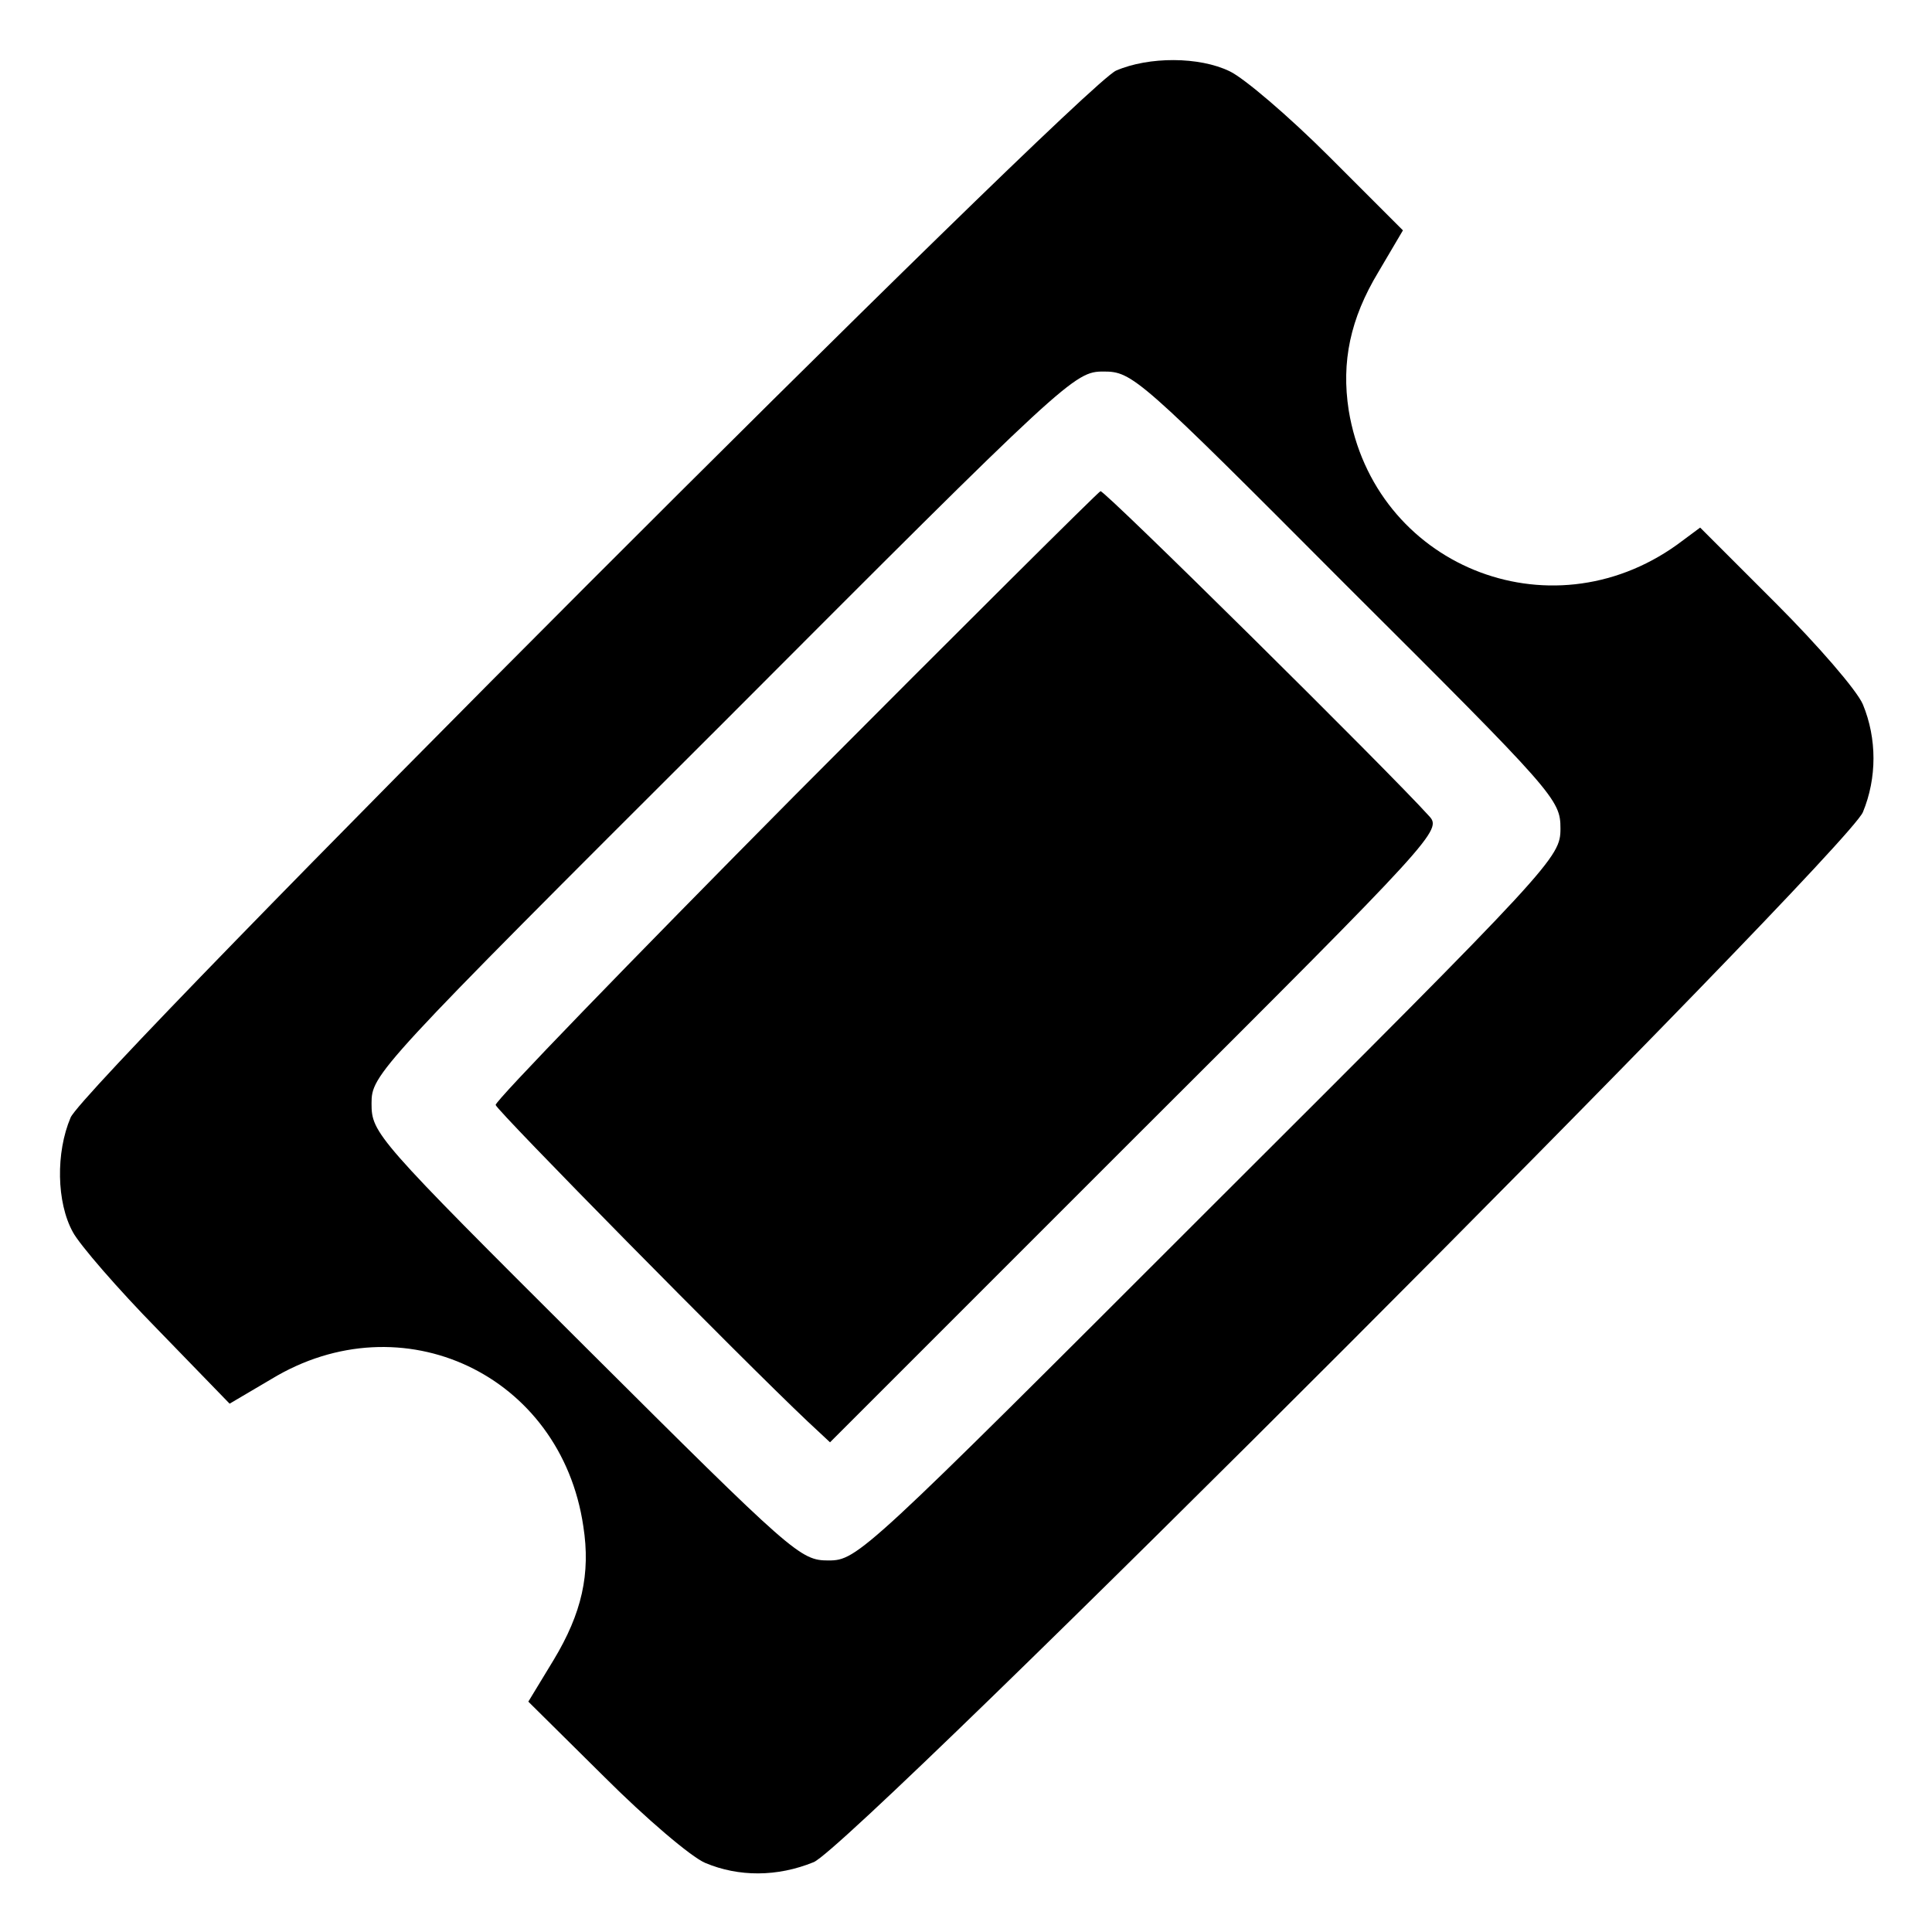
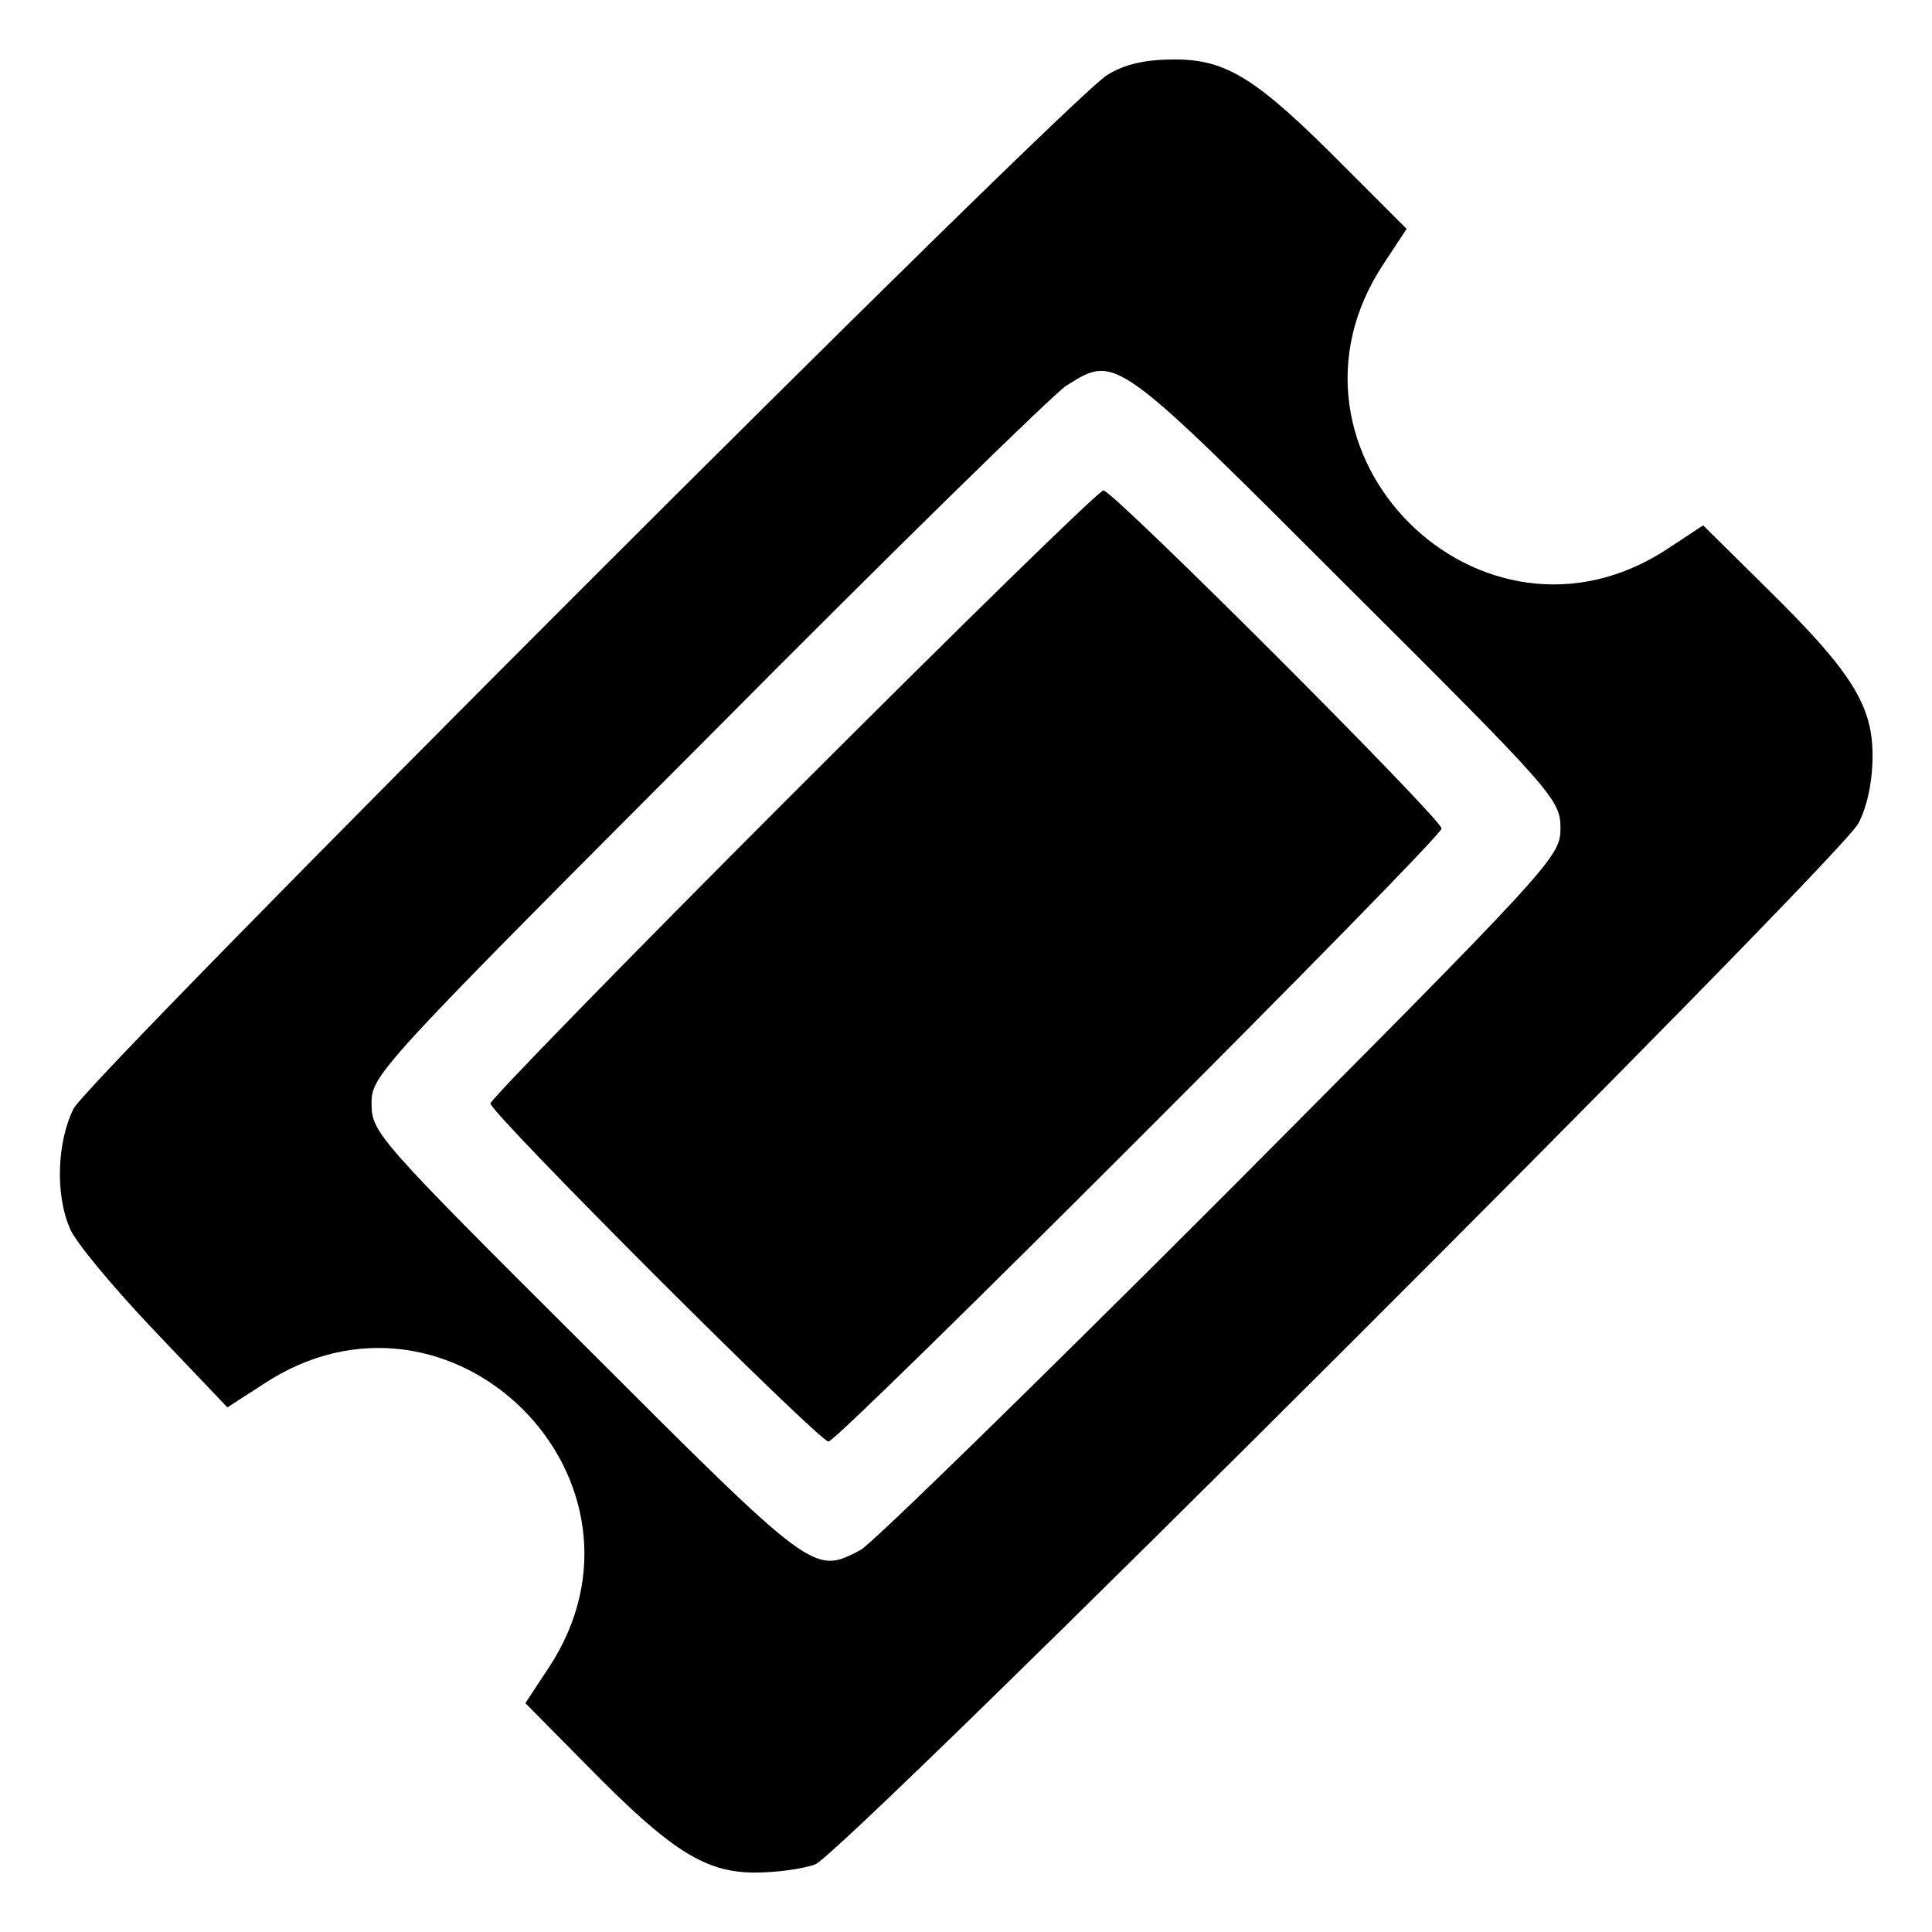
<svg xmlns="http://www.w3.org/2000/svg" version="1.0" width="260pt" height="260pt" viewBox="0 0 260 260" preserveAspectRatio="xMidYMid meet">
  <g transform="translate(0,260) scale(0.1,-0.1)" fill="#000000" stroke="none">
-     <path d="M1502 2505 c-48 -21 -1388 -1362 -1407 -1409 -20 -47 -19 -114 3 -154 9 -17 61 -77 114 -131 l97 -100 56 33 c176 107 390 6 420 -198 10 -64 -2 -117 -40 -180 l-34 -56 102 -101 c56 -56 117 -108 136 -116 45 -19 97 -19 146 1 54 22 1388 1358 1412 1413 19 46 19 99 0 145 -8 19 -61 80 -117 136 l-102 102 -31 -23 c-173 -124 -408 -27 -442 181 -10 65 2 123 40 186 l33 56 -99 99 c-55 55 -115 106 -134 115 -41 20 -109 20 -153 1z m310 -693 c281 -280 288 -288 288 -327 0 -39 -8 -48 -473 -512 -464 -464 -473 -473 -512 -473 -38 0 -47 8 -327 287 -282 281 -288 288 -288 328 0 39 6 46 473 512 464 465 473 473 512 473 39 0 47 -7 327 -288z" />
-     <path d="M1070 1530 c-223 -225 -404 -412 -403 -417 2 -8 330 -341 420 -426 l30 -28 412 412 c405 404 412 412 394 431 -53 59 -436 438 -442 437 -3 -1 -188 -185 -411 -409z" />
+     <path d="M1490 2499 c-51 -30 -1368 -1347 -1391 -1391 -22 -44 -25 -115 -5 -161 7 -18 58 -79 113 -137 l99 -104 48 31 c253 168 551 -130 384 -382 l-31 -47 84 -85 c112 -114 158 -143 225 -143 29 0 65 5 81 11 37 13 1379 1353 1404 1401 12 23 19 57 19 91 0 68 -28 113 -143 226 l-85 84 -47 -31 c-252 -167 -550 131 -383 383 l31 47 -84 84 c-117 118 -158 144 -228 144 -39 0 -67 -6 -91 -21z m322 -687 c280 -279 288 -288 288 -327 0 -38 -9 -48 -457 -498 -252 -252 -470 -465 -485 -473 -63 -33 -62 -34 -370 274 -280 279 -288 288 -288 327 0 38 9 48 453 493 248 250 466 463 482 473 67 42 64 44 377 -269z" />
+     <path d="M1067 1532 c-224 -224 -407 -412 -407 -417 0 -13 442 -455 455 -455 13 0 825 812 825 825 0 13 -442 455 -455 455 -6 0 -193 -183 -418 -408z" />
  </g>
</svg>
